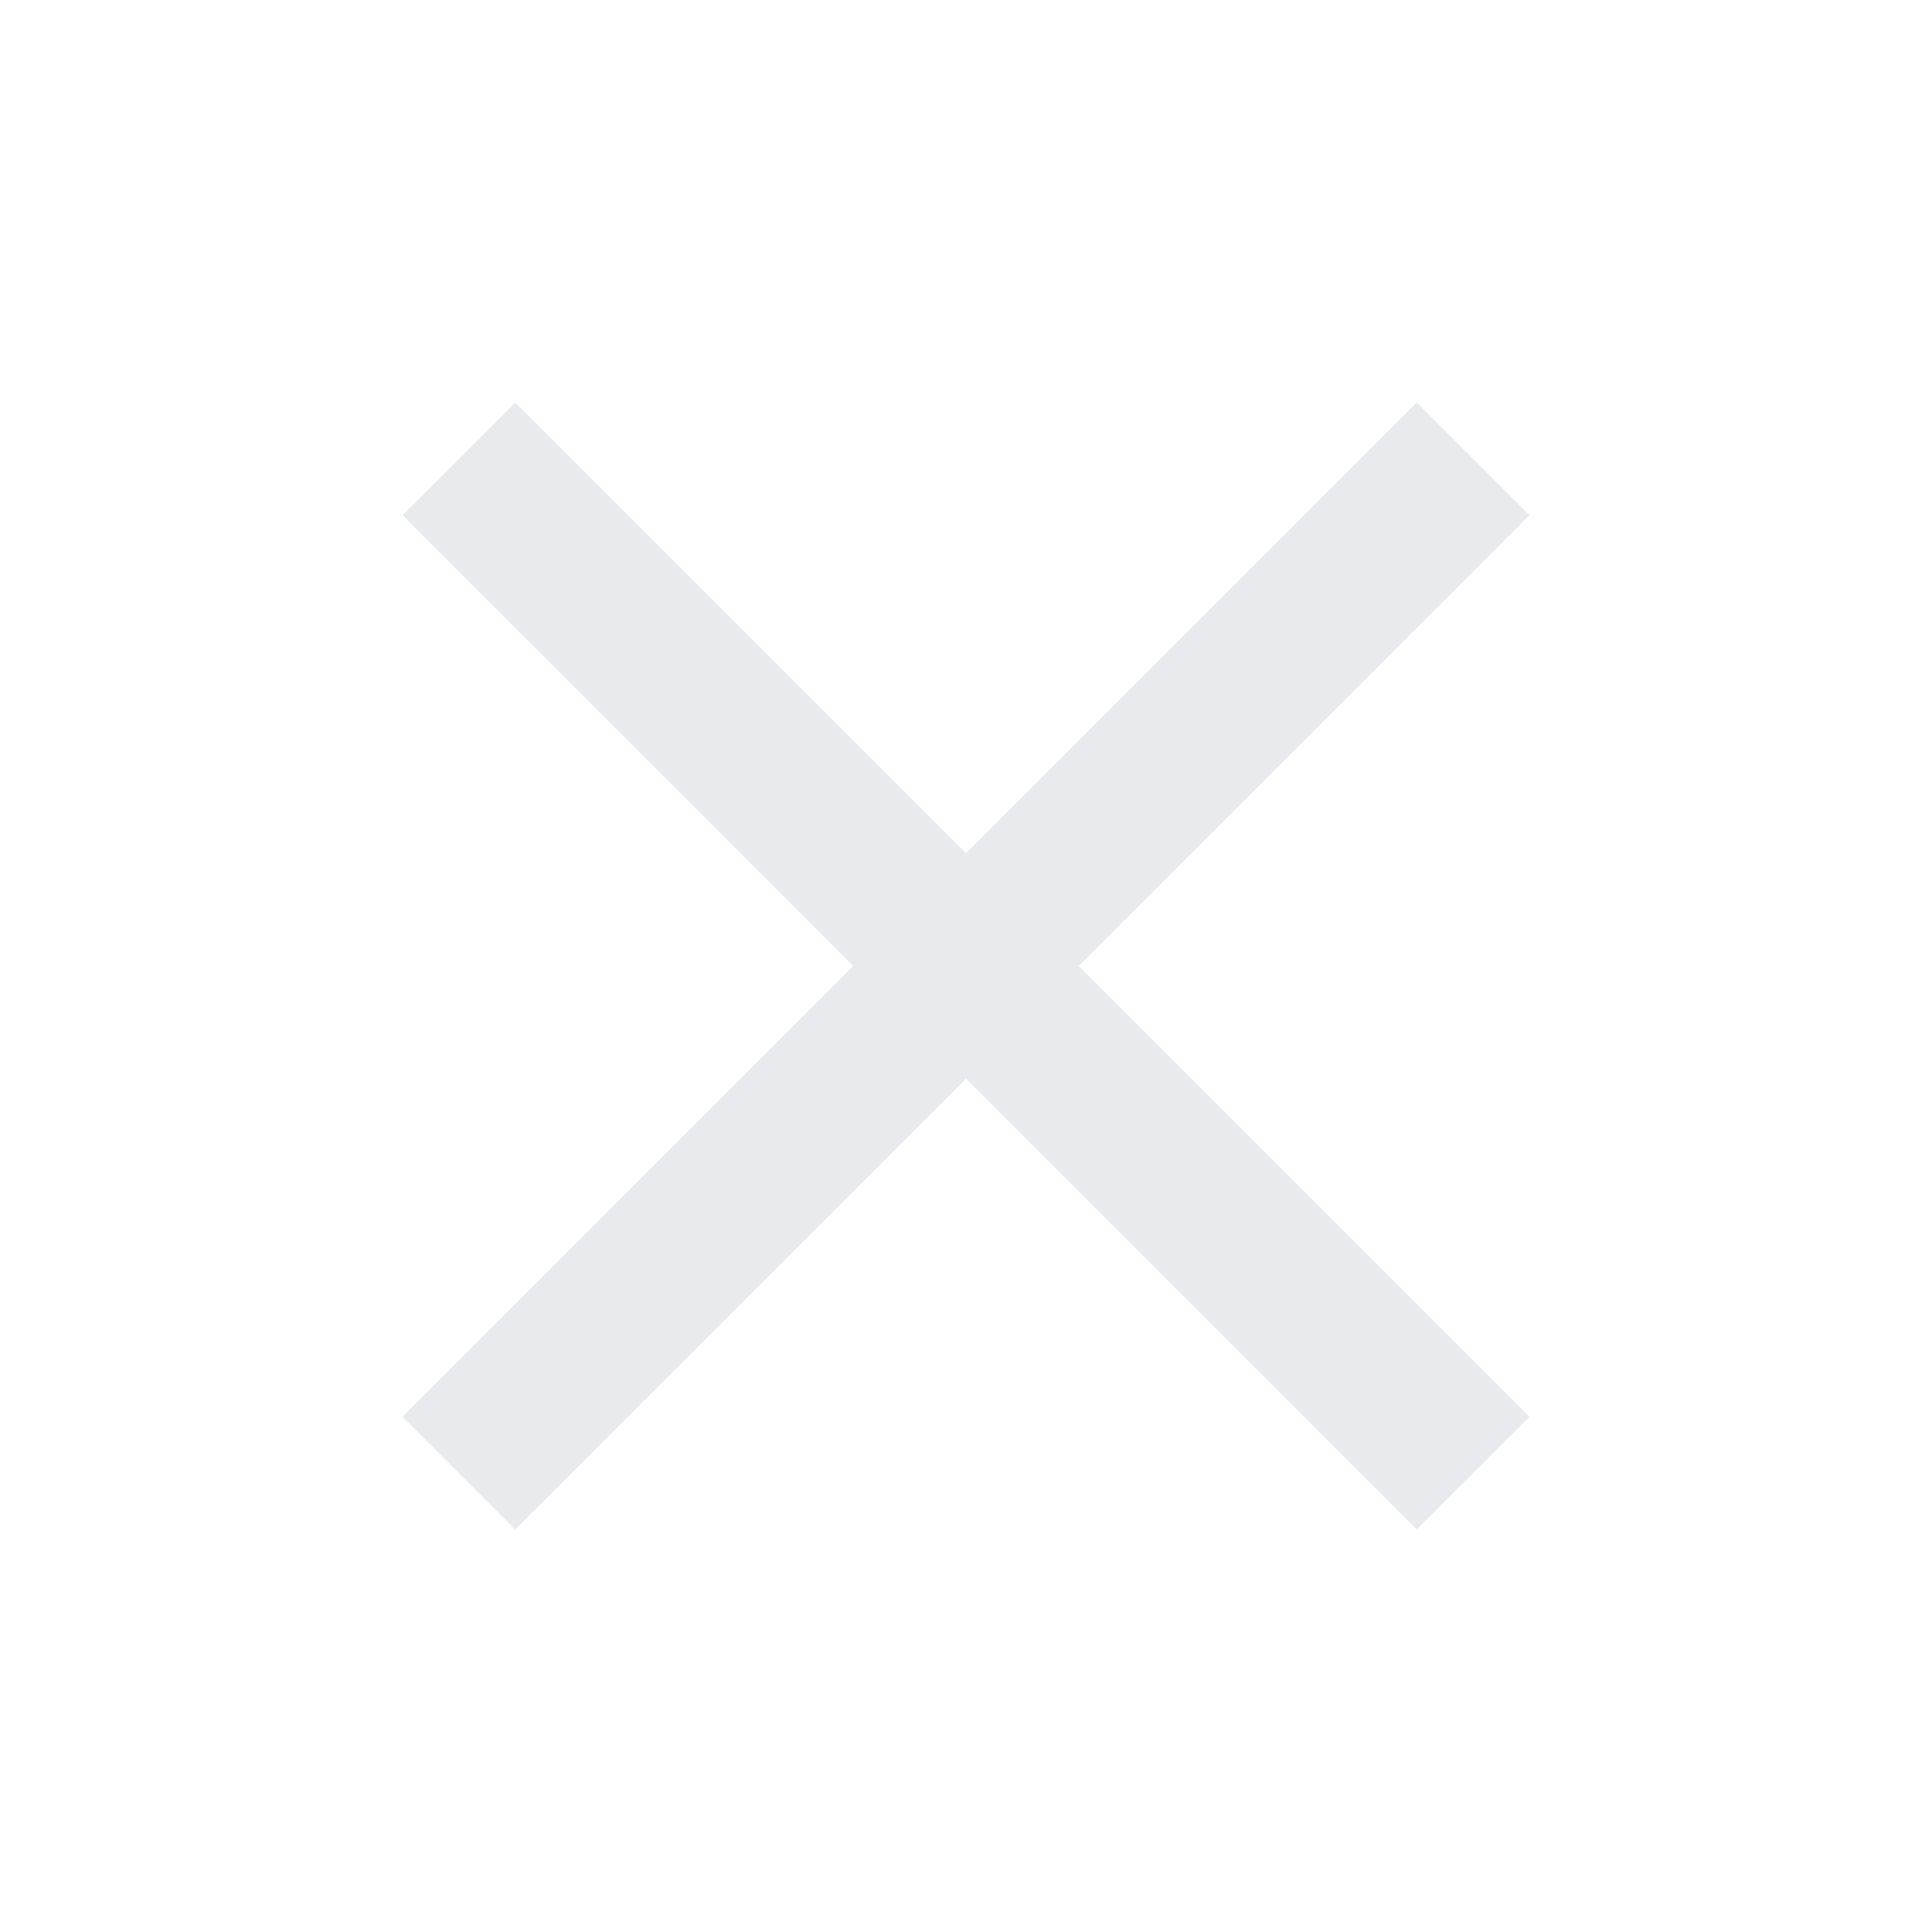
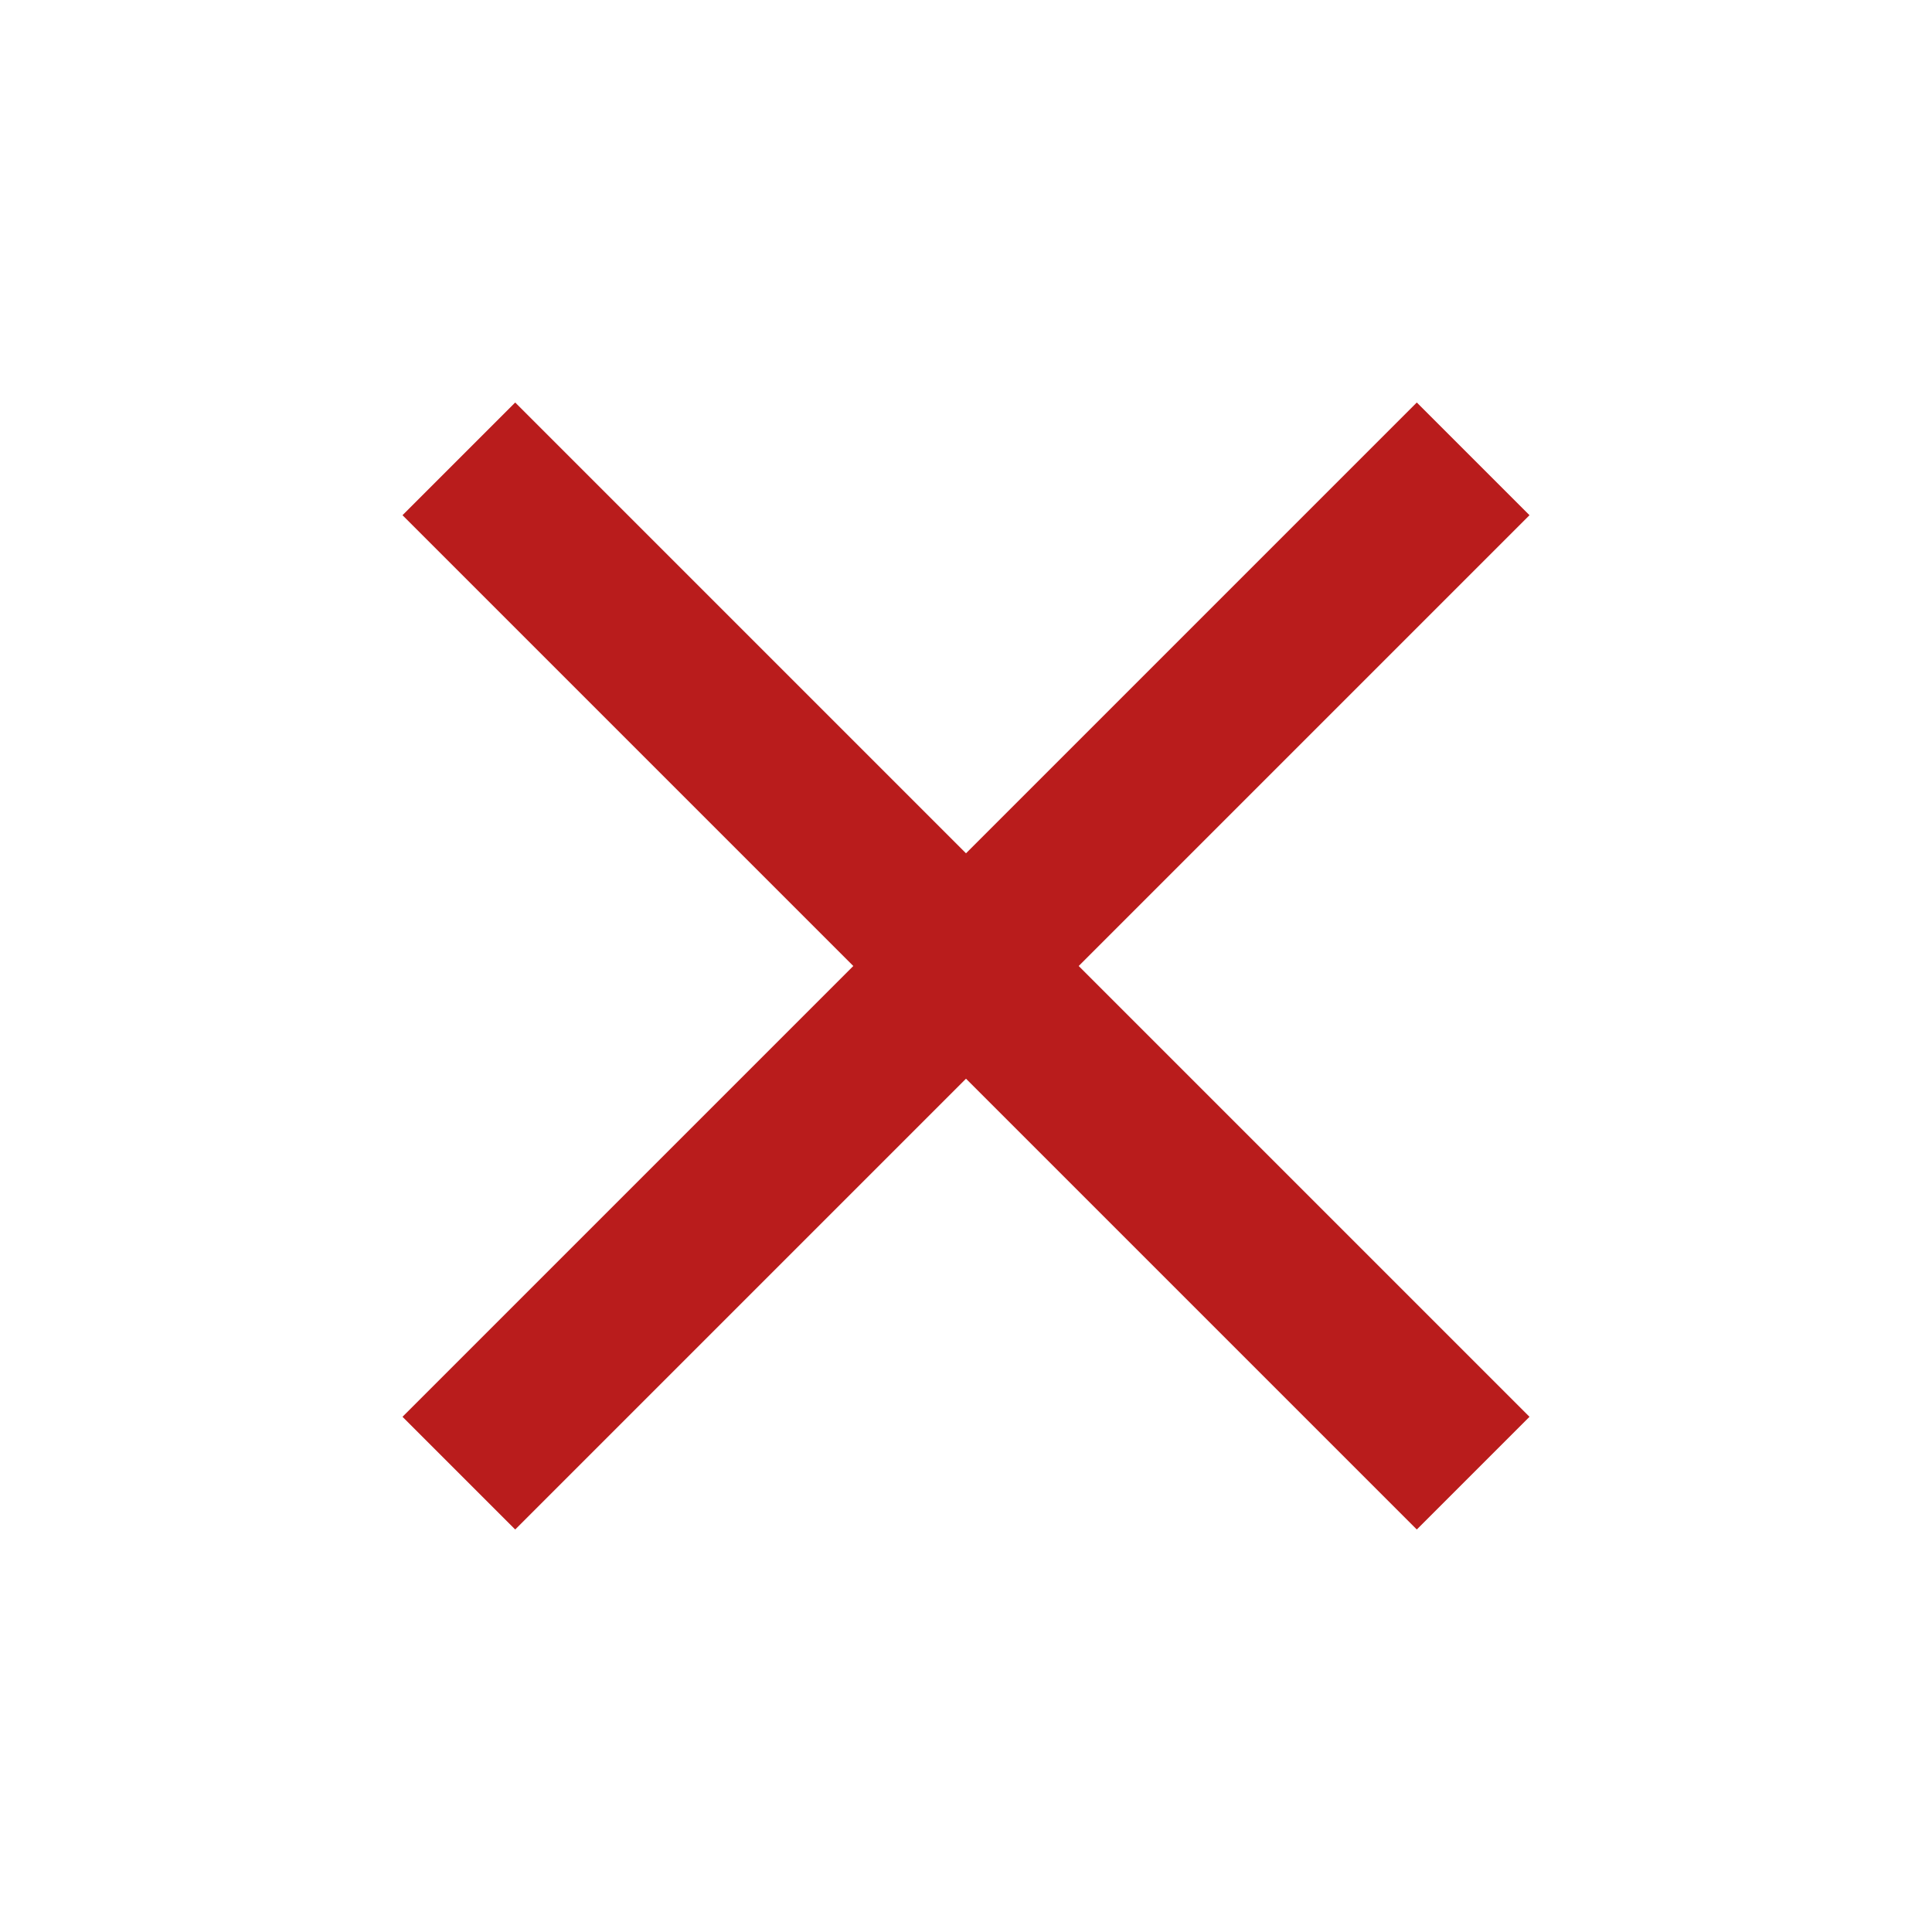
- <svg xmlns="http://www.w3.org/2000/svg" height="24px" viewBox="0 -960 960 960" width="24px" fill="#e8eaed">
+ <svg xmlns="http://www.w3.org/2000/svg" height="24px" viewBox="0 -960 960 960" width="24px" fill="#b91c1c">
  <path d="m256-200-56-56 224-224-224-224 56-56 224 224 224-224 56 56-224 224 224 224-56 56-224-224-224 224Z" />
</svg>
